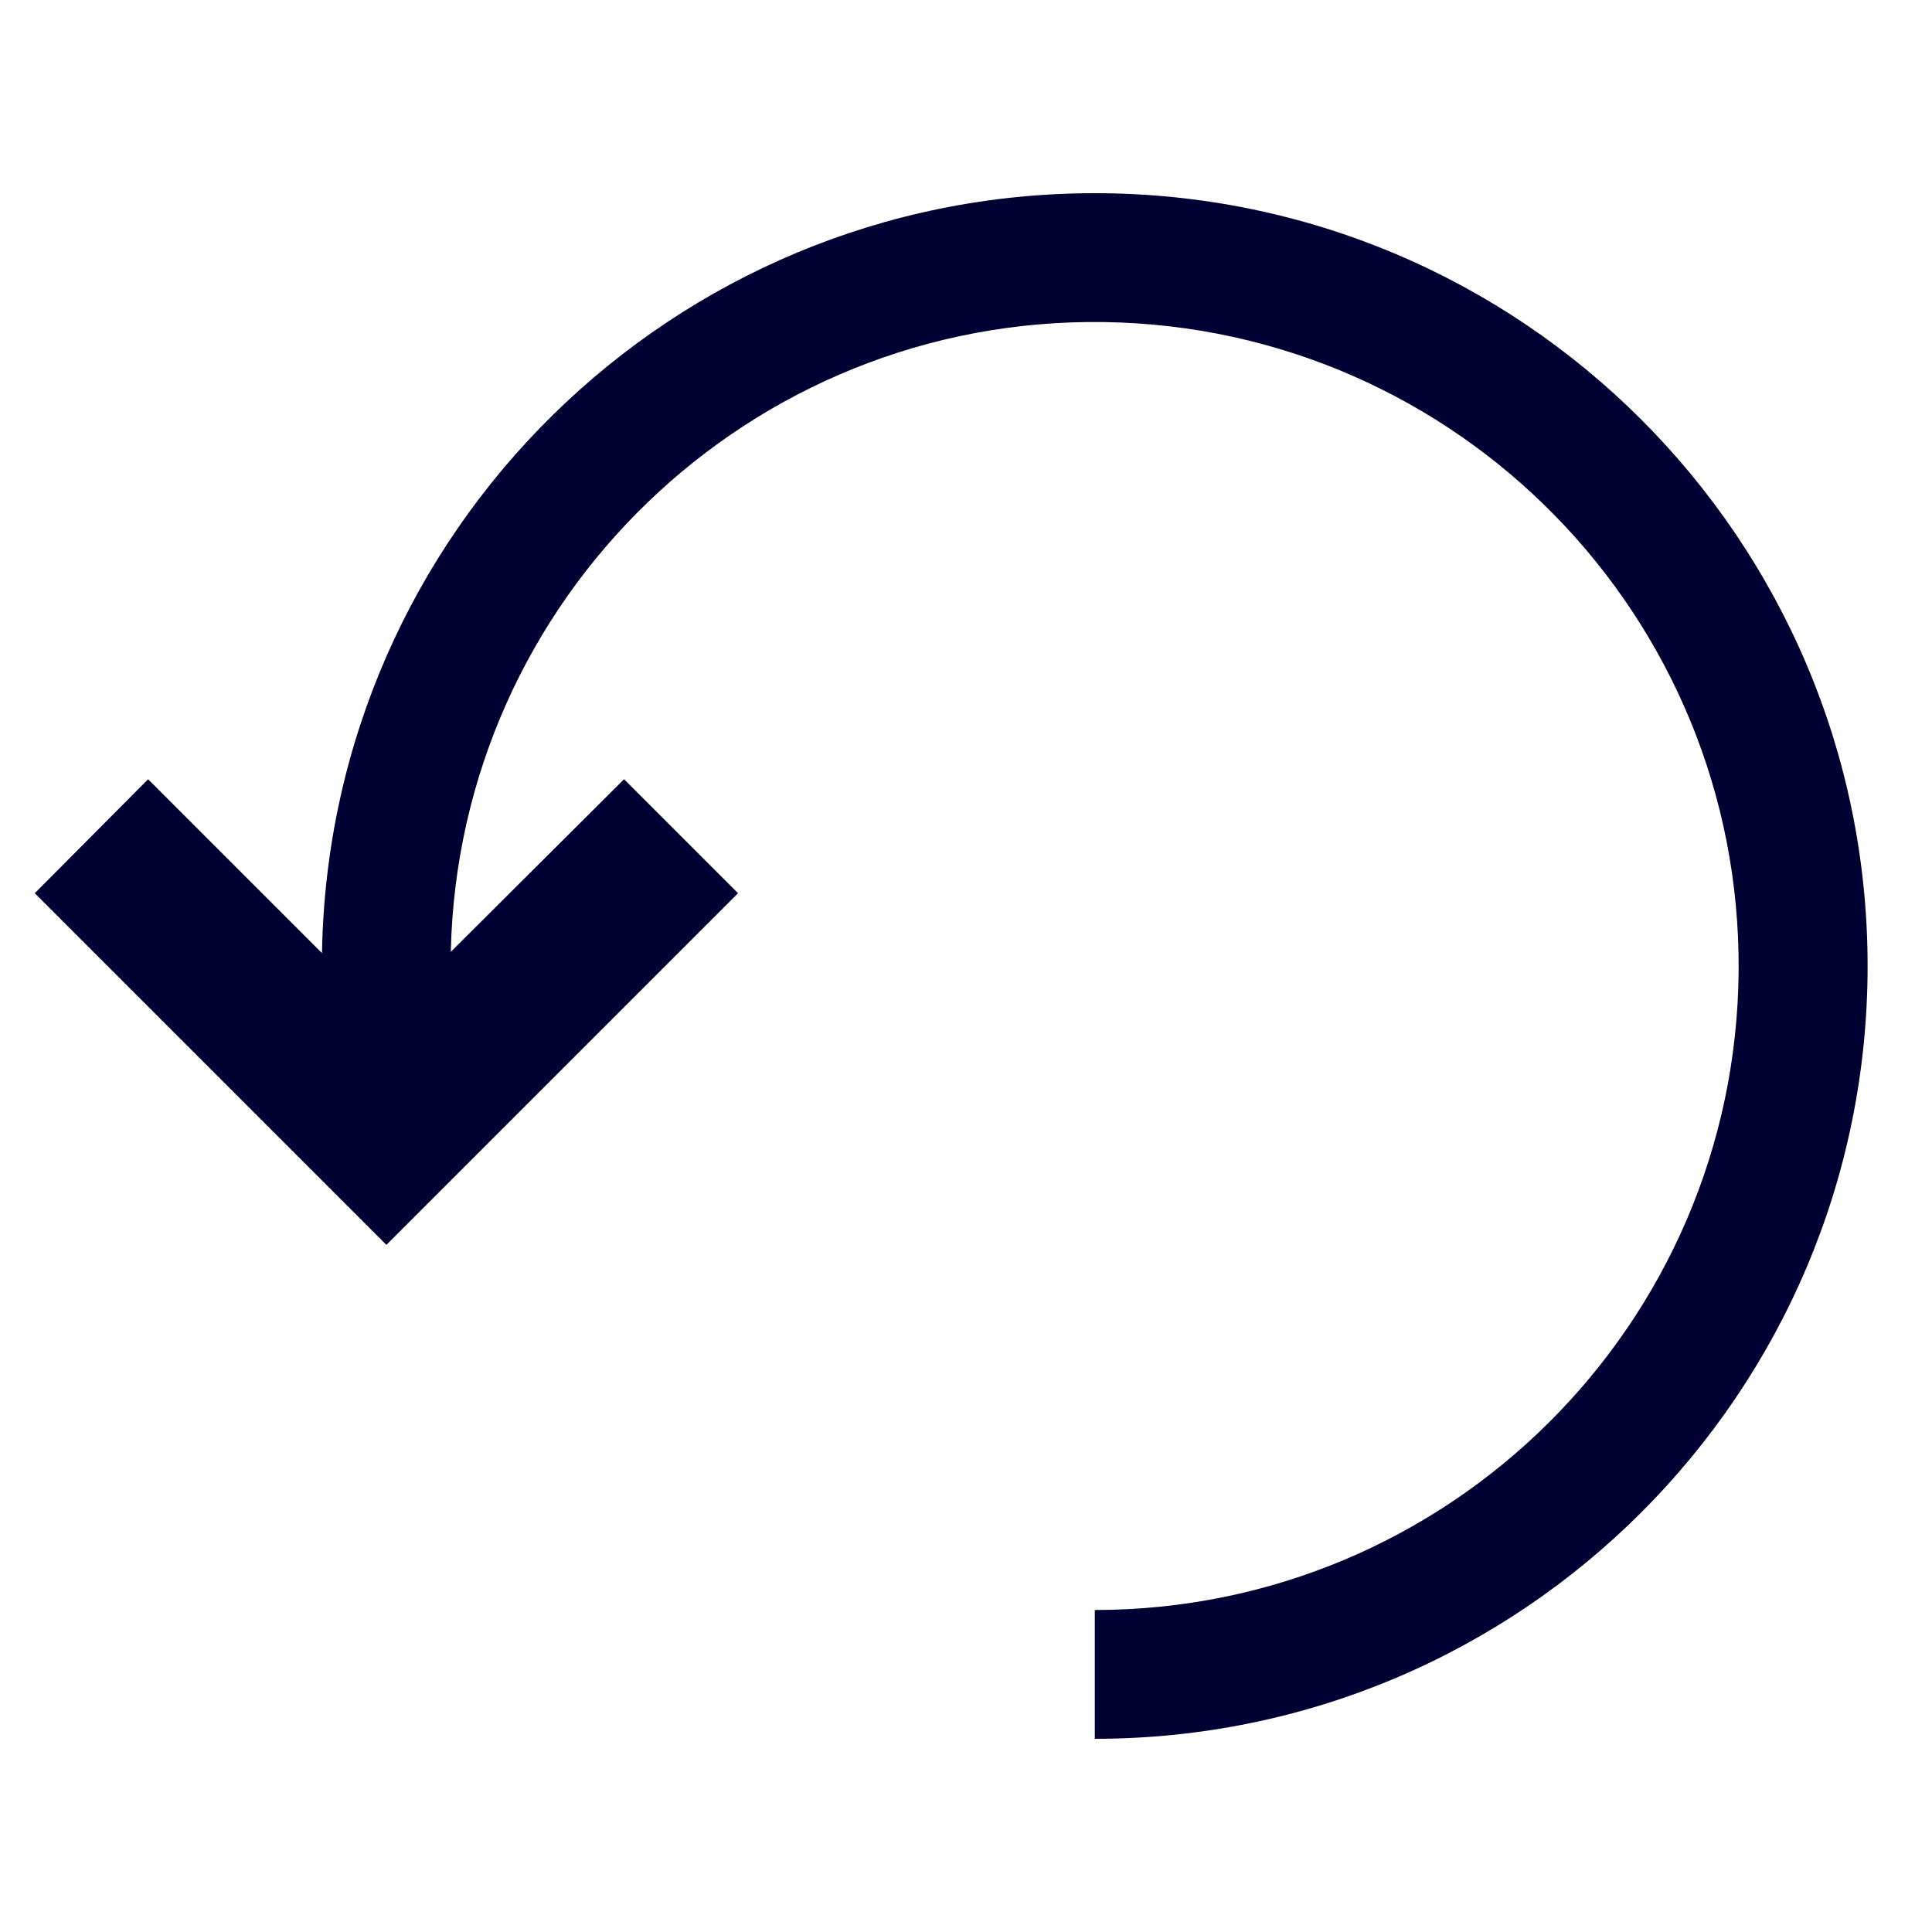
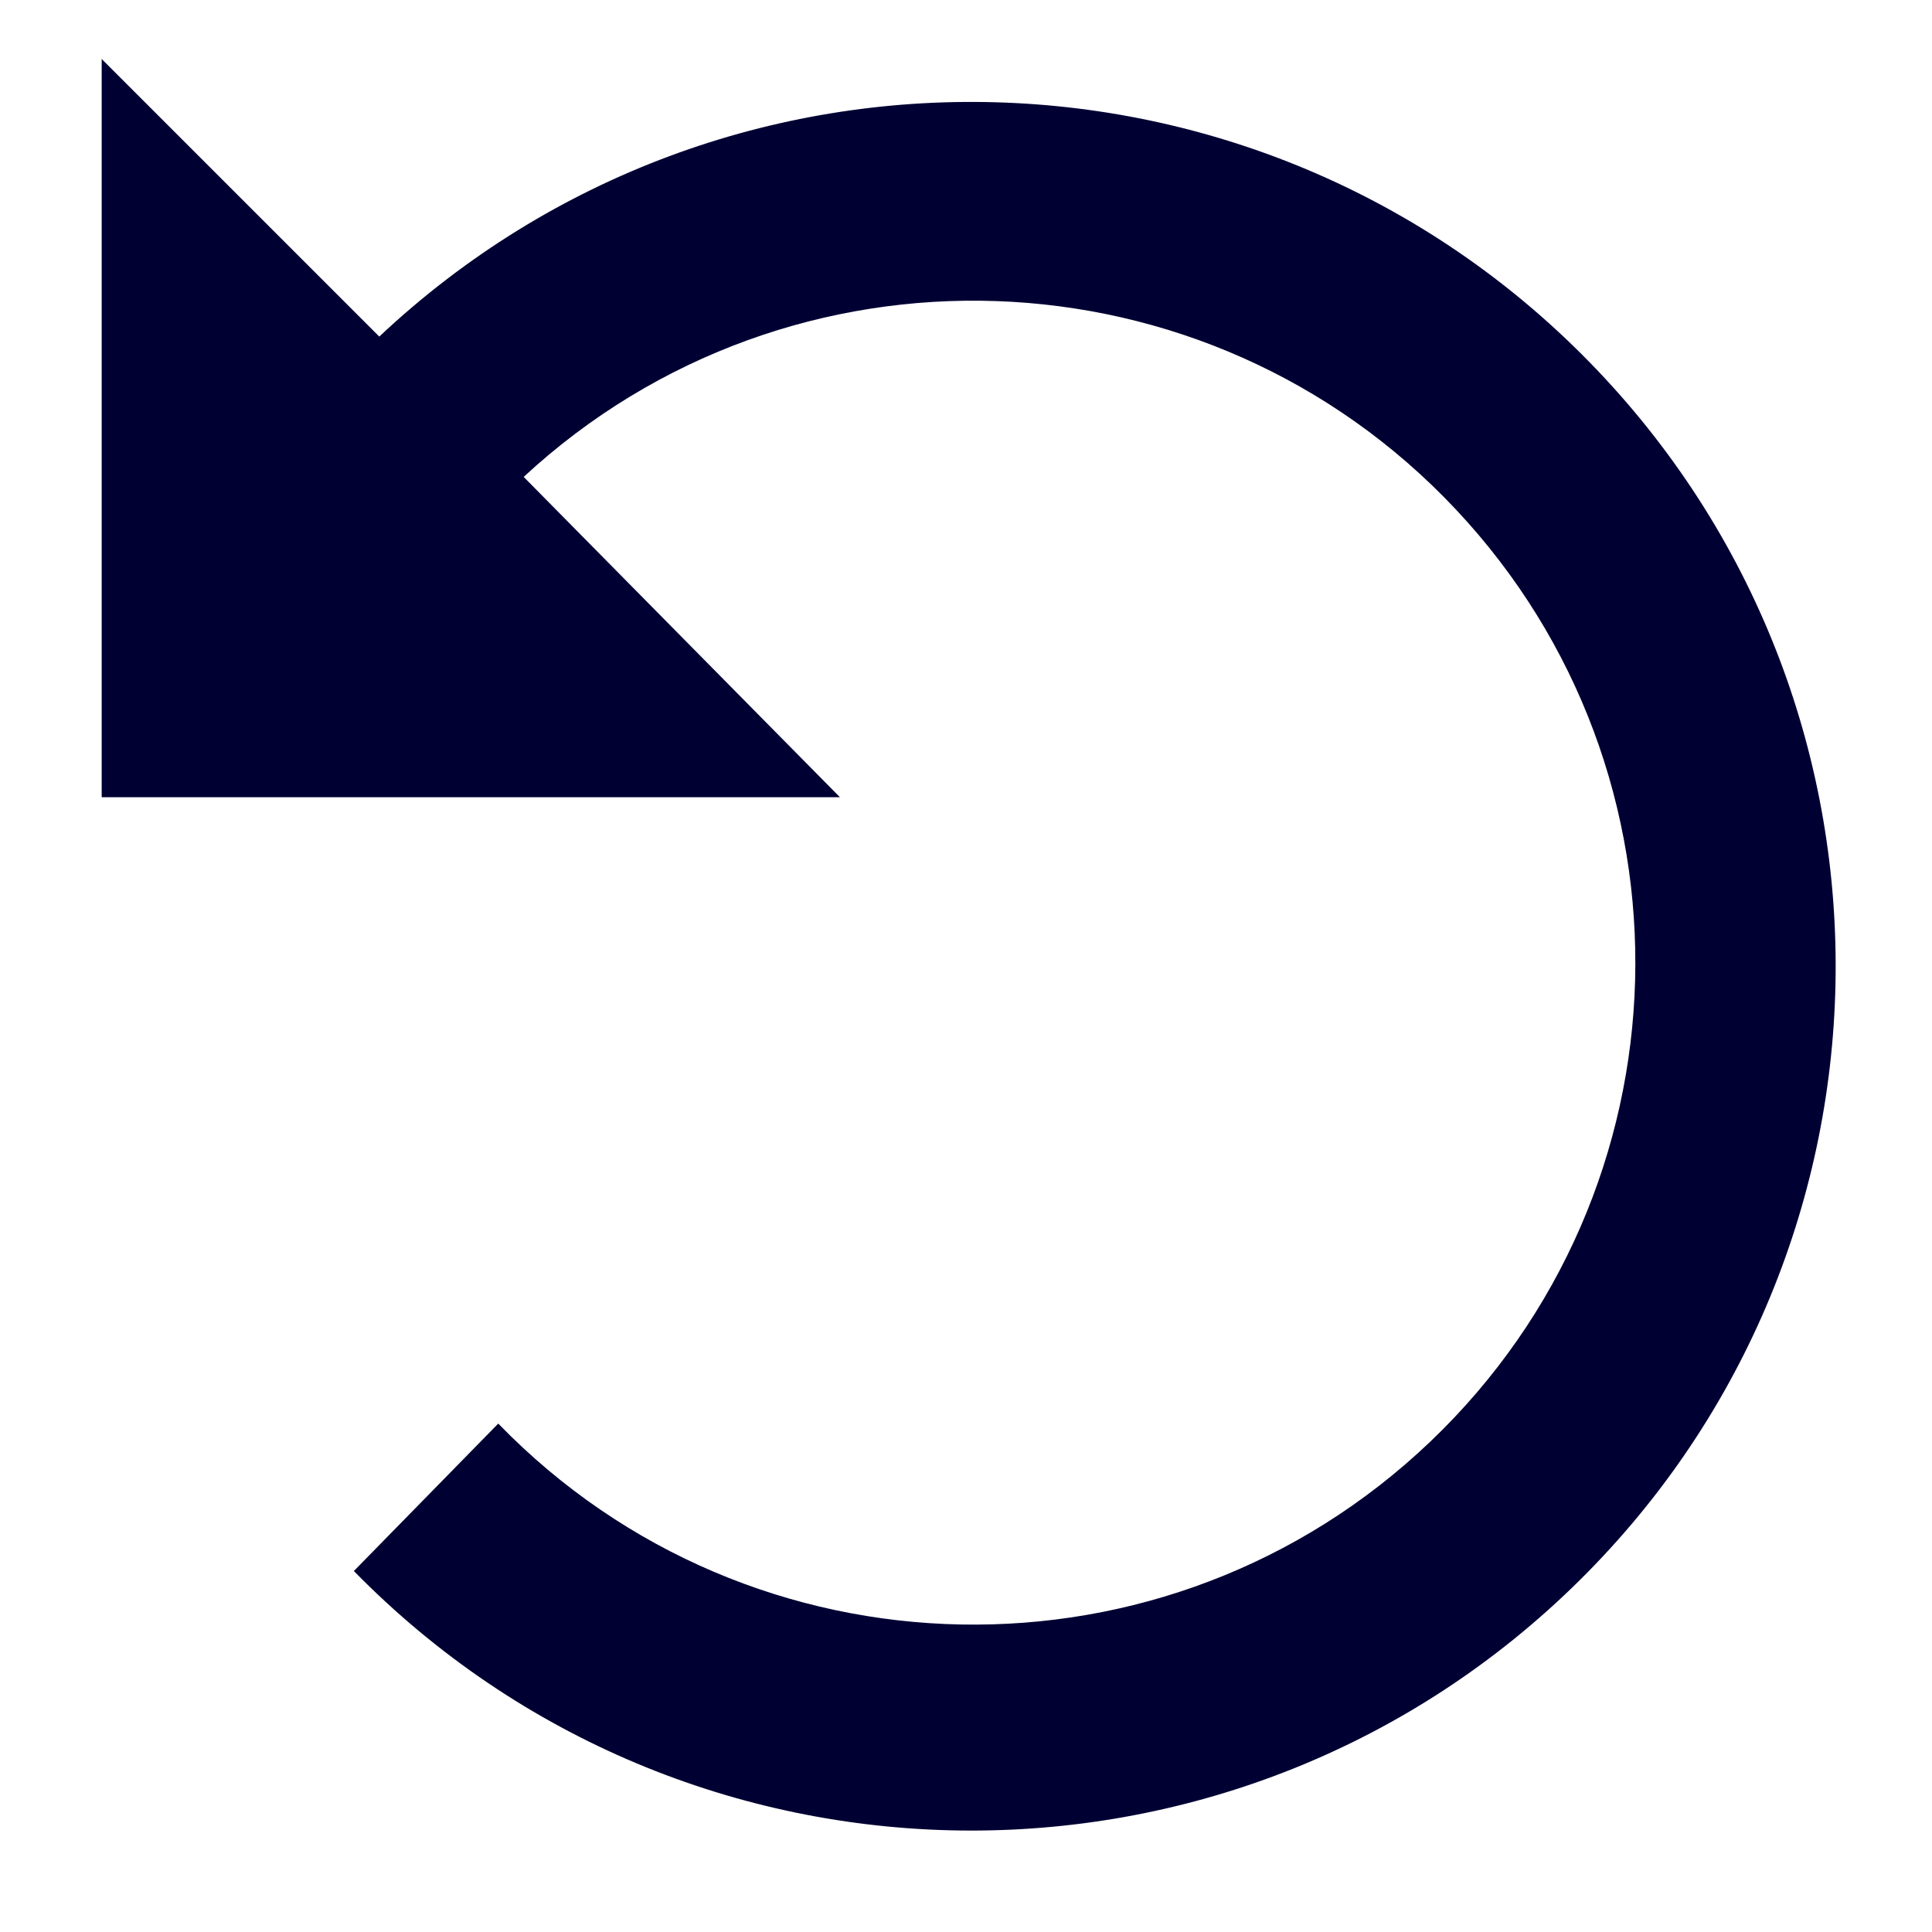
- <svg xmlns="http://www.w3.org/2000/svg" viewBox="0 0 30 30">
+ <svg xmlns="http://www.w3.org/2000/svg" viewBox="0 0 19 19">
  <style>path{fill:#003;}</style>
-   <path d="M17,3A12,12,0,0,0,5,14.8l-2.7-2.7L.54,13.87,6,19.33l5.46-5.46L9.69,12.1,7,14.78A10,10,0,1,1,17,25v2A12,12,0,0,0,17,3Z" />
+   <path d="M1,7.84V.58L3.73,3.31a8.5,8.5,0,1,1-.25,12.14L4.9,14a6.51,6.51,0,1,0,.25-9.31L8.26,7.84Z" />
</svg>
